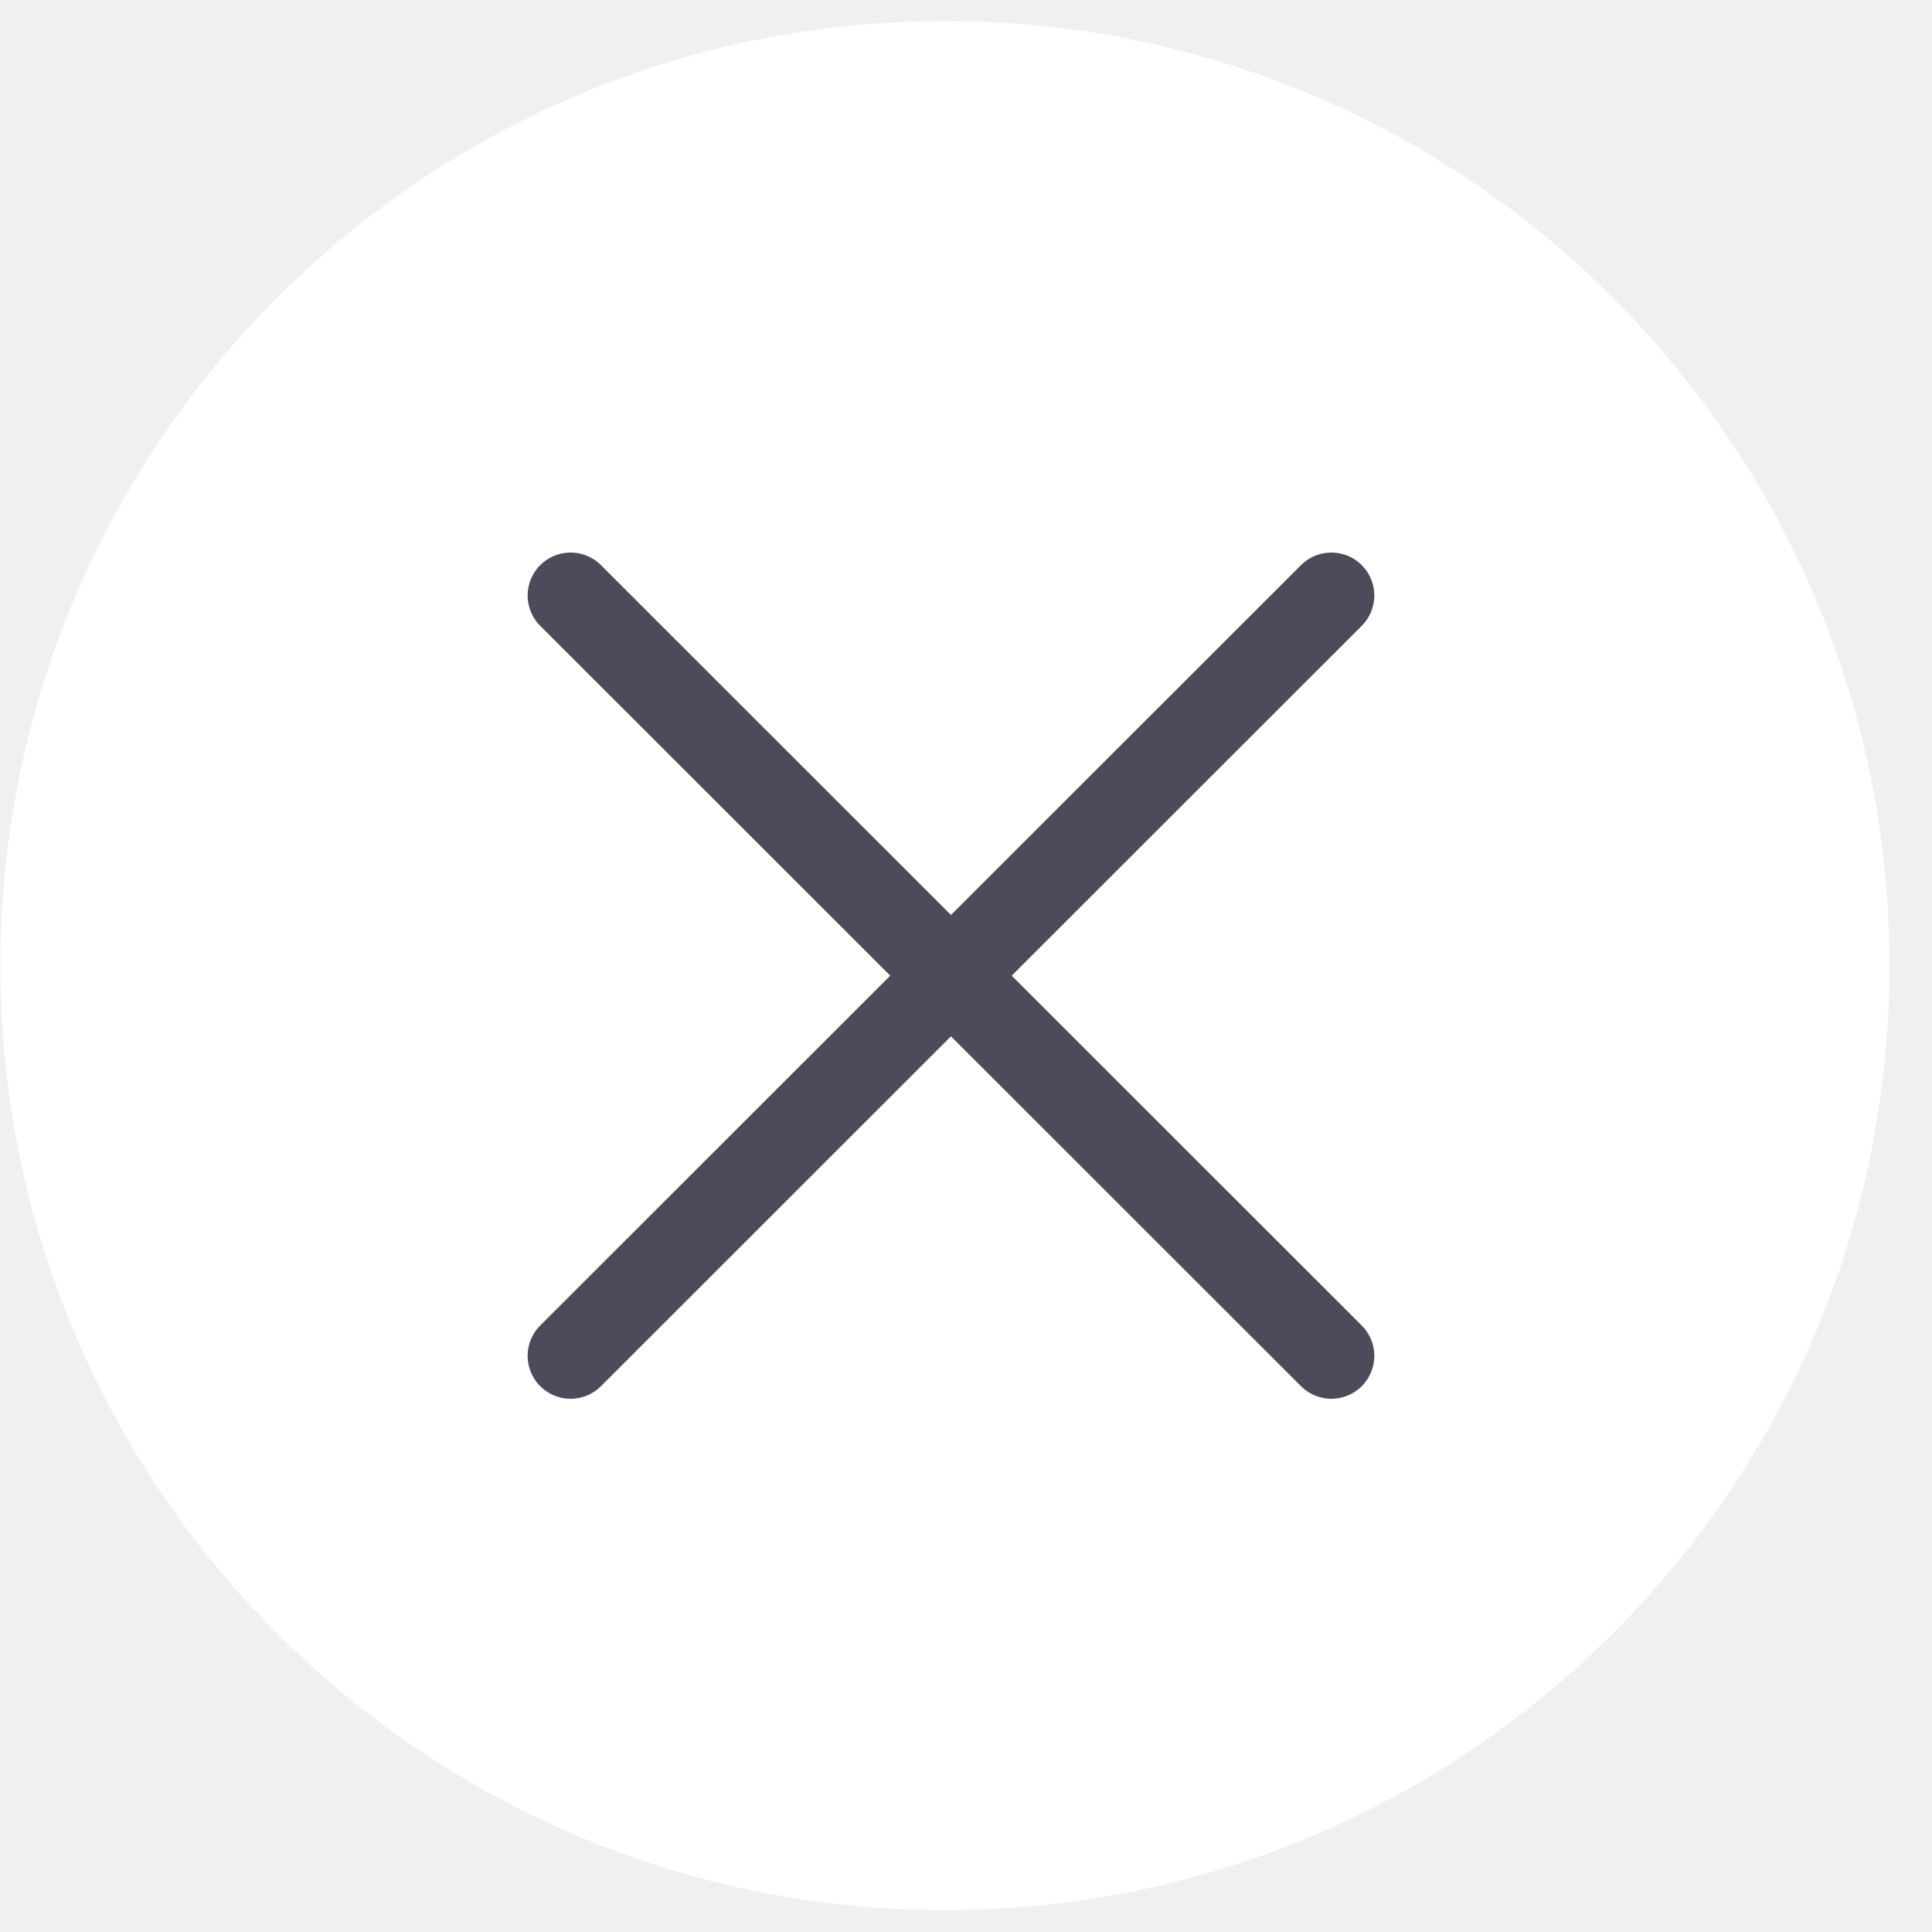
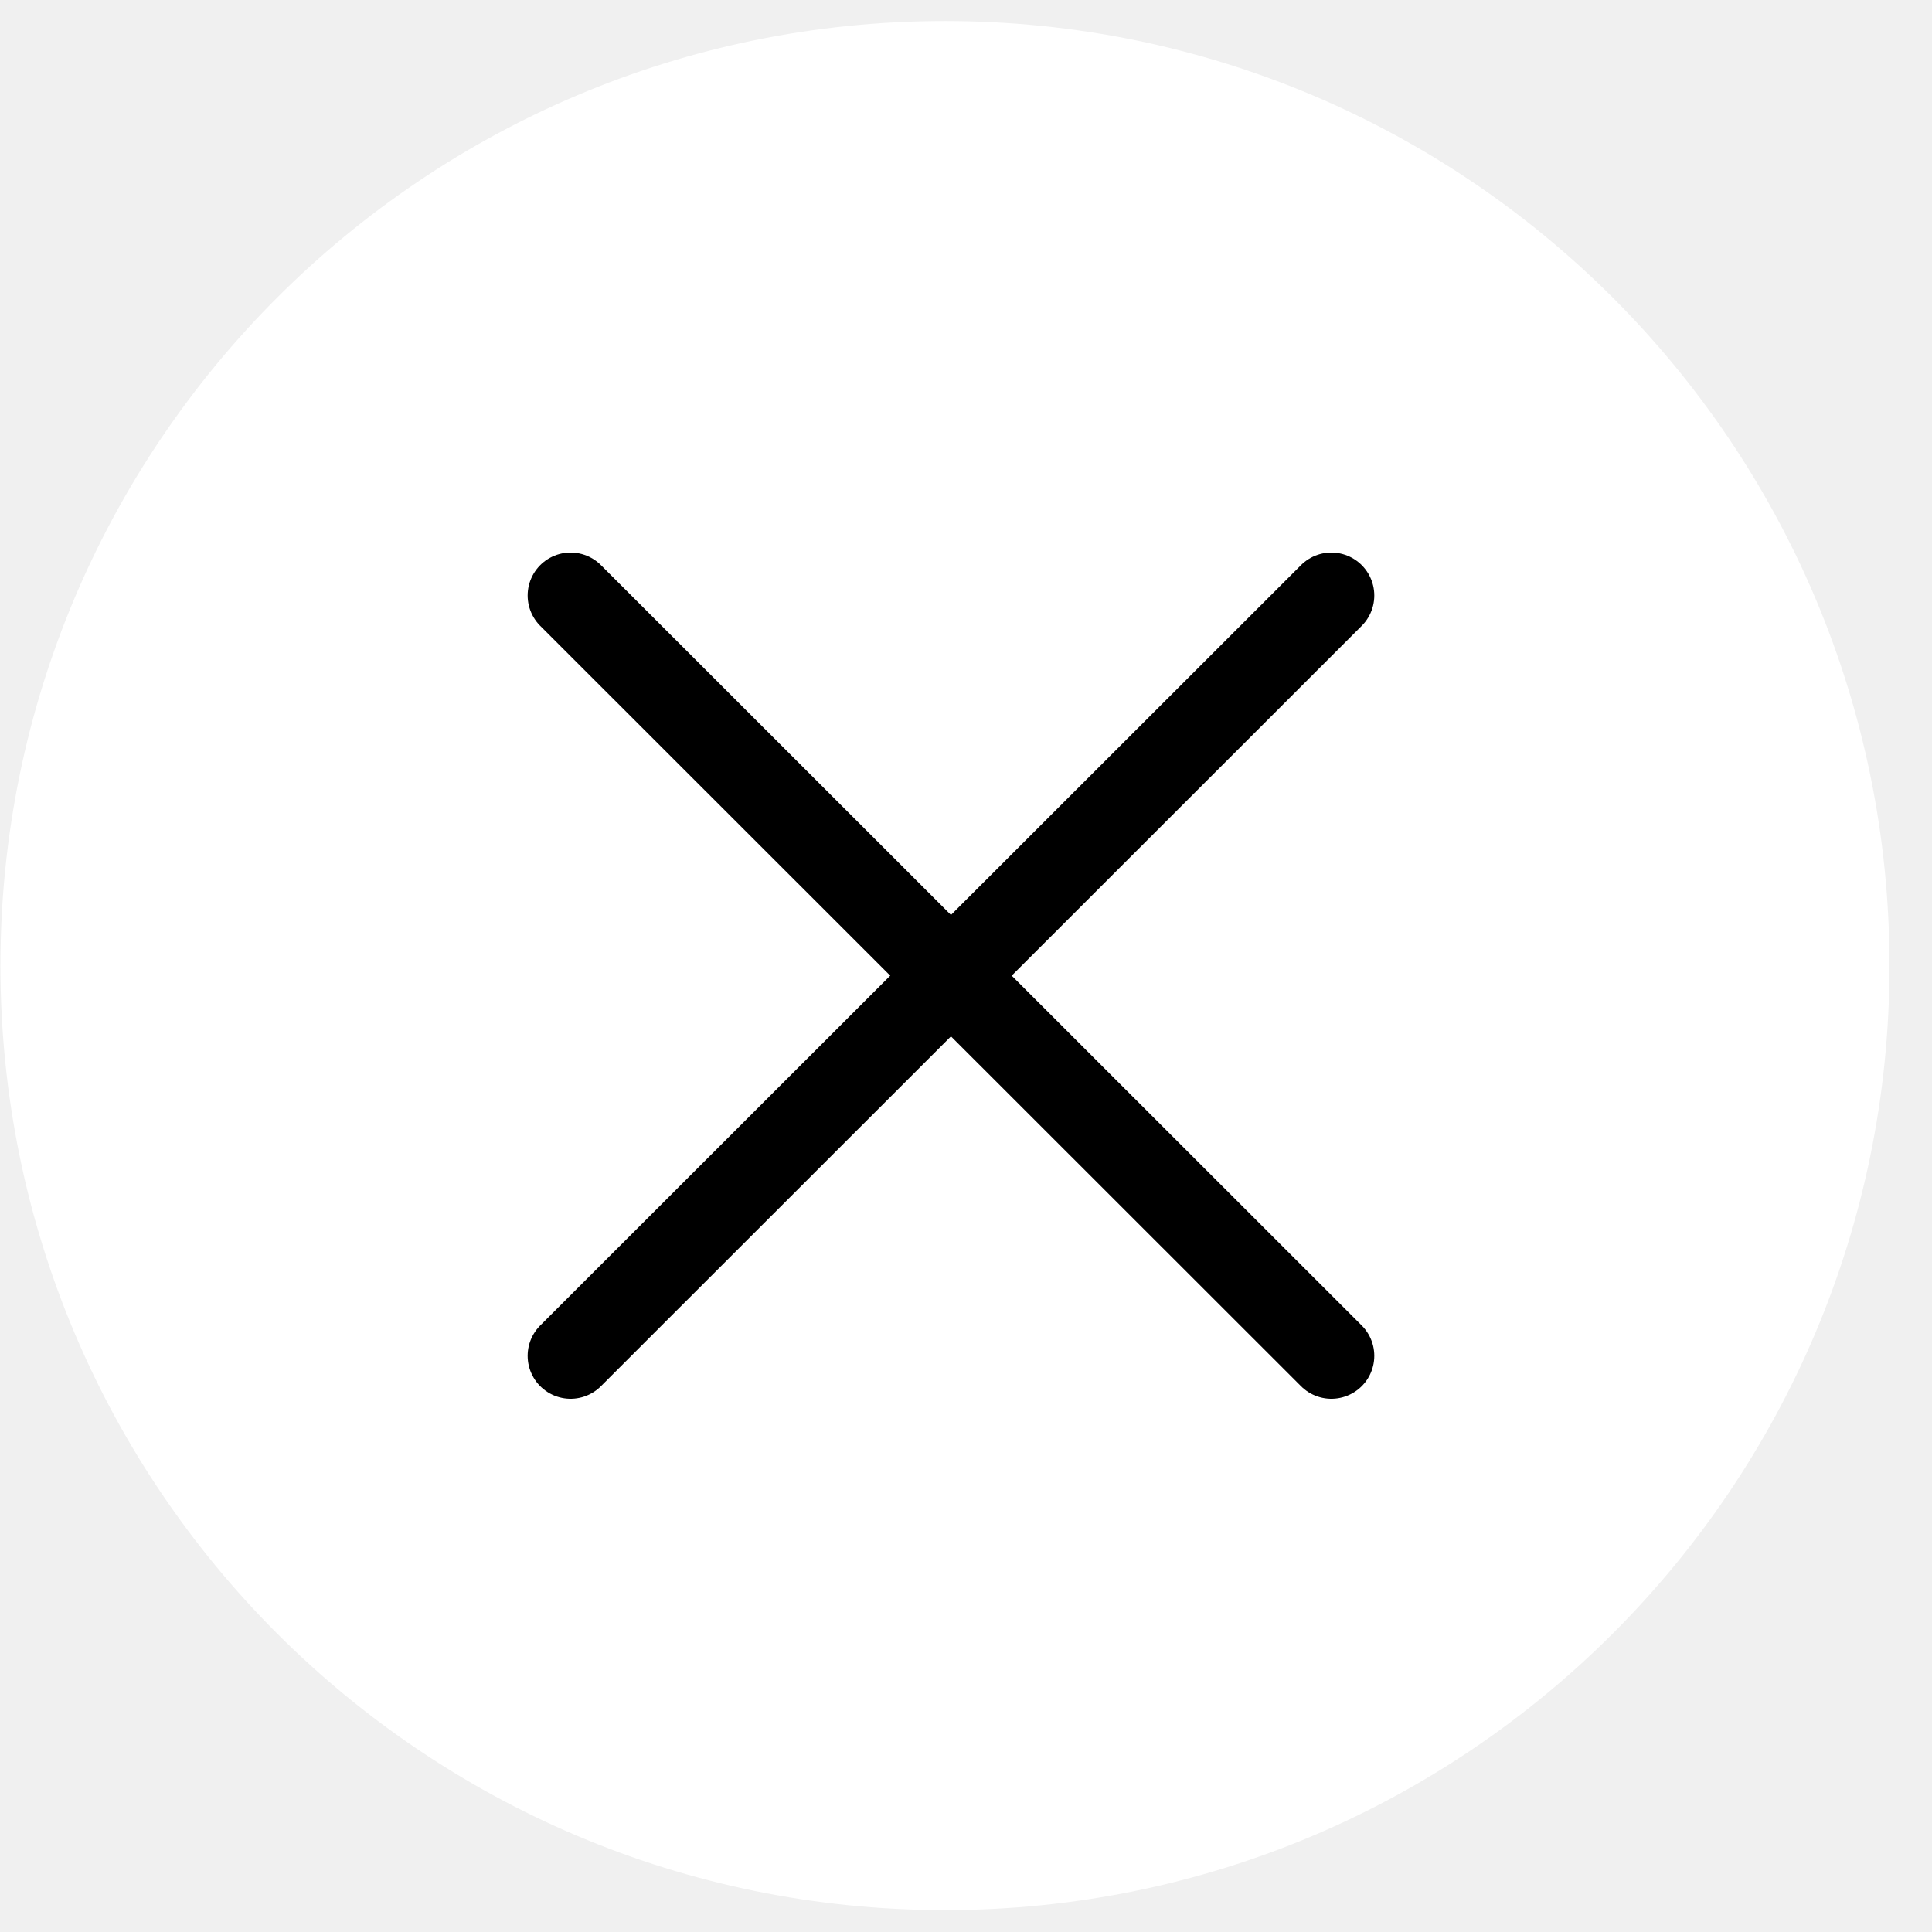
<svg xmlns="http://www.w3.org/2000/svg" width="45" height="45" viewBox="0 0 45 45" fill="none">
  <path d="M22.01 44.49C34.16 44.49 44.01 34.641 44.01 22.491C44.01 10.34 34.16 0.49 22.01 0.49C9.86 0.49 0.01 10.34 0.01 22.491C0.01 34.641 9.86 44.49 22.01 44.49Z" fill="white" />
-   <path d="M13.29 13.87L31.01 31.58" stroke="#4E4A59" stroke-width="2" stroke-miterlimit="10" stroke-linecap="round" />
-   <path d="M31.01 13.87L13.29 31.58" stroke="#4E4A59" stroke-width="2" stroke-miterlimit="10" stroke-linecap="round" />
+   <path d="M13.29 13.87L31.01 31.58" stroke="#000000" stroke-width="2" stroke-miterlimit="10" stroke-linecap="round" />
+   <path d="M31.01 13.87L13.29 31.58" stroke="#000000" stroke-width="2" stroke-miterlimit="10" stroke-linecap="round" />
</svg>
